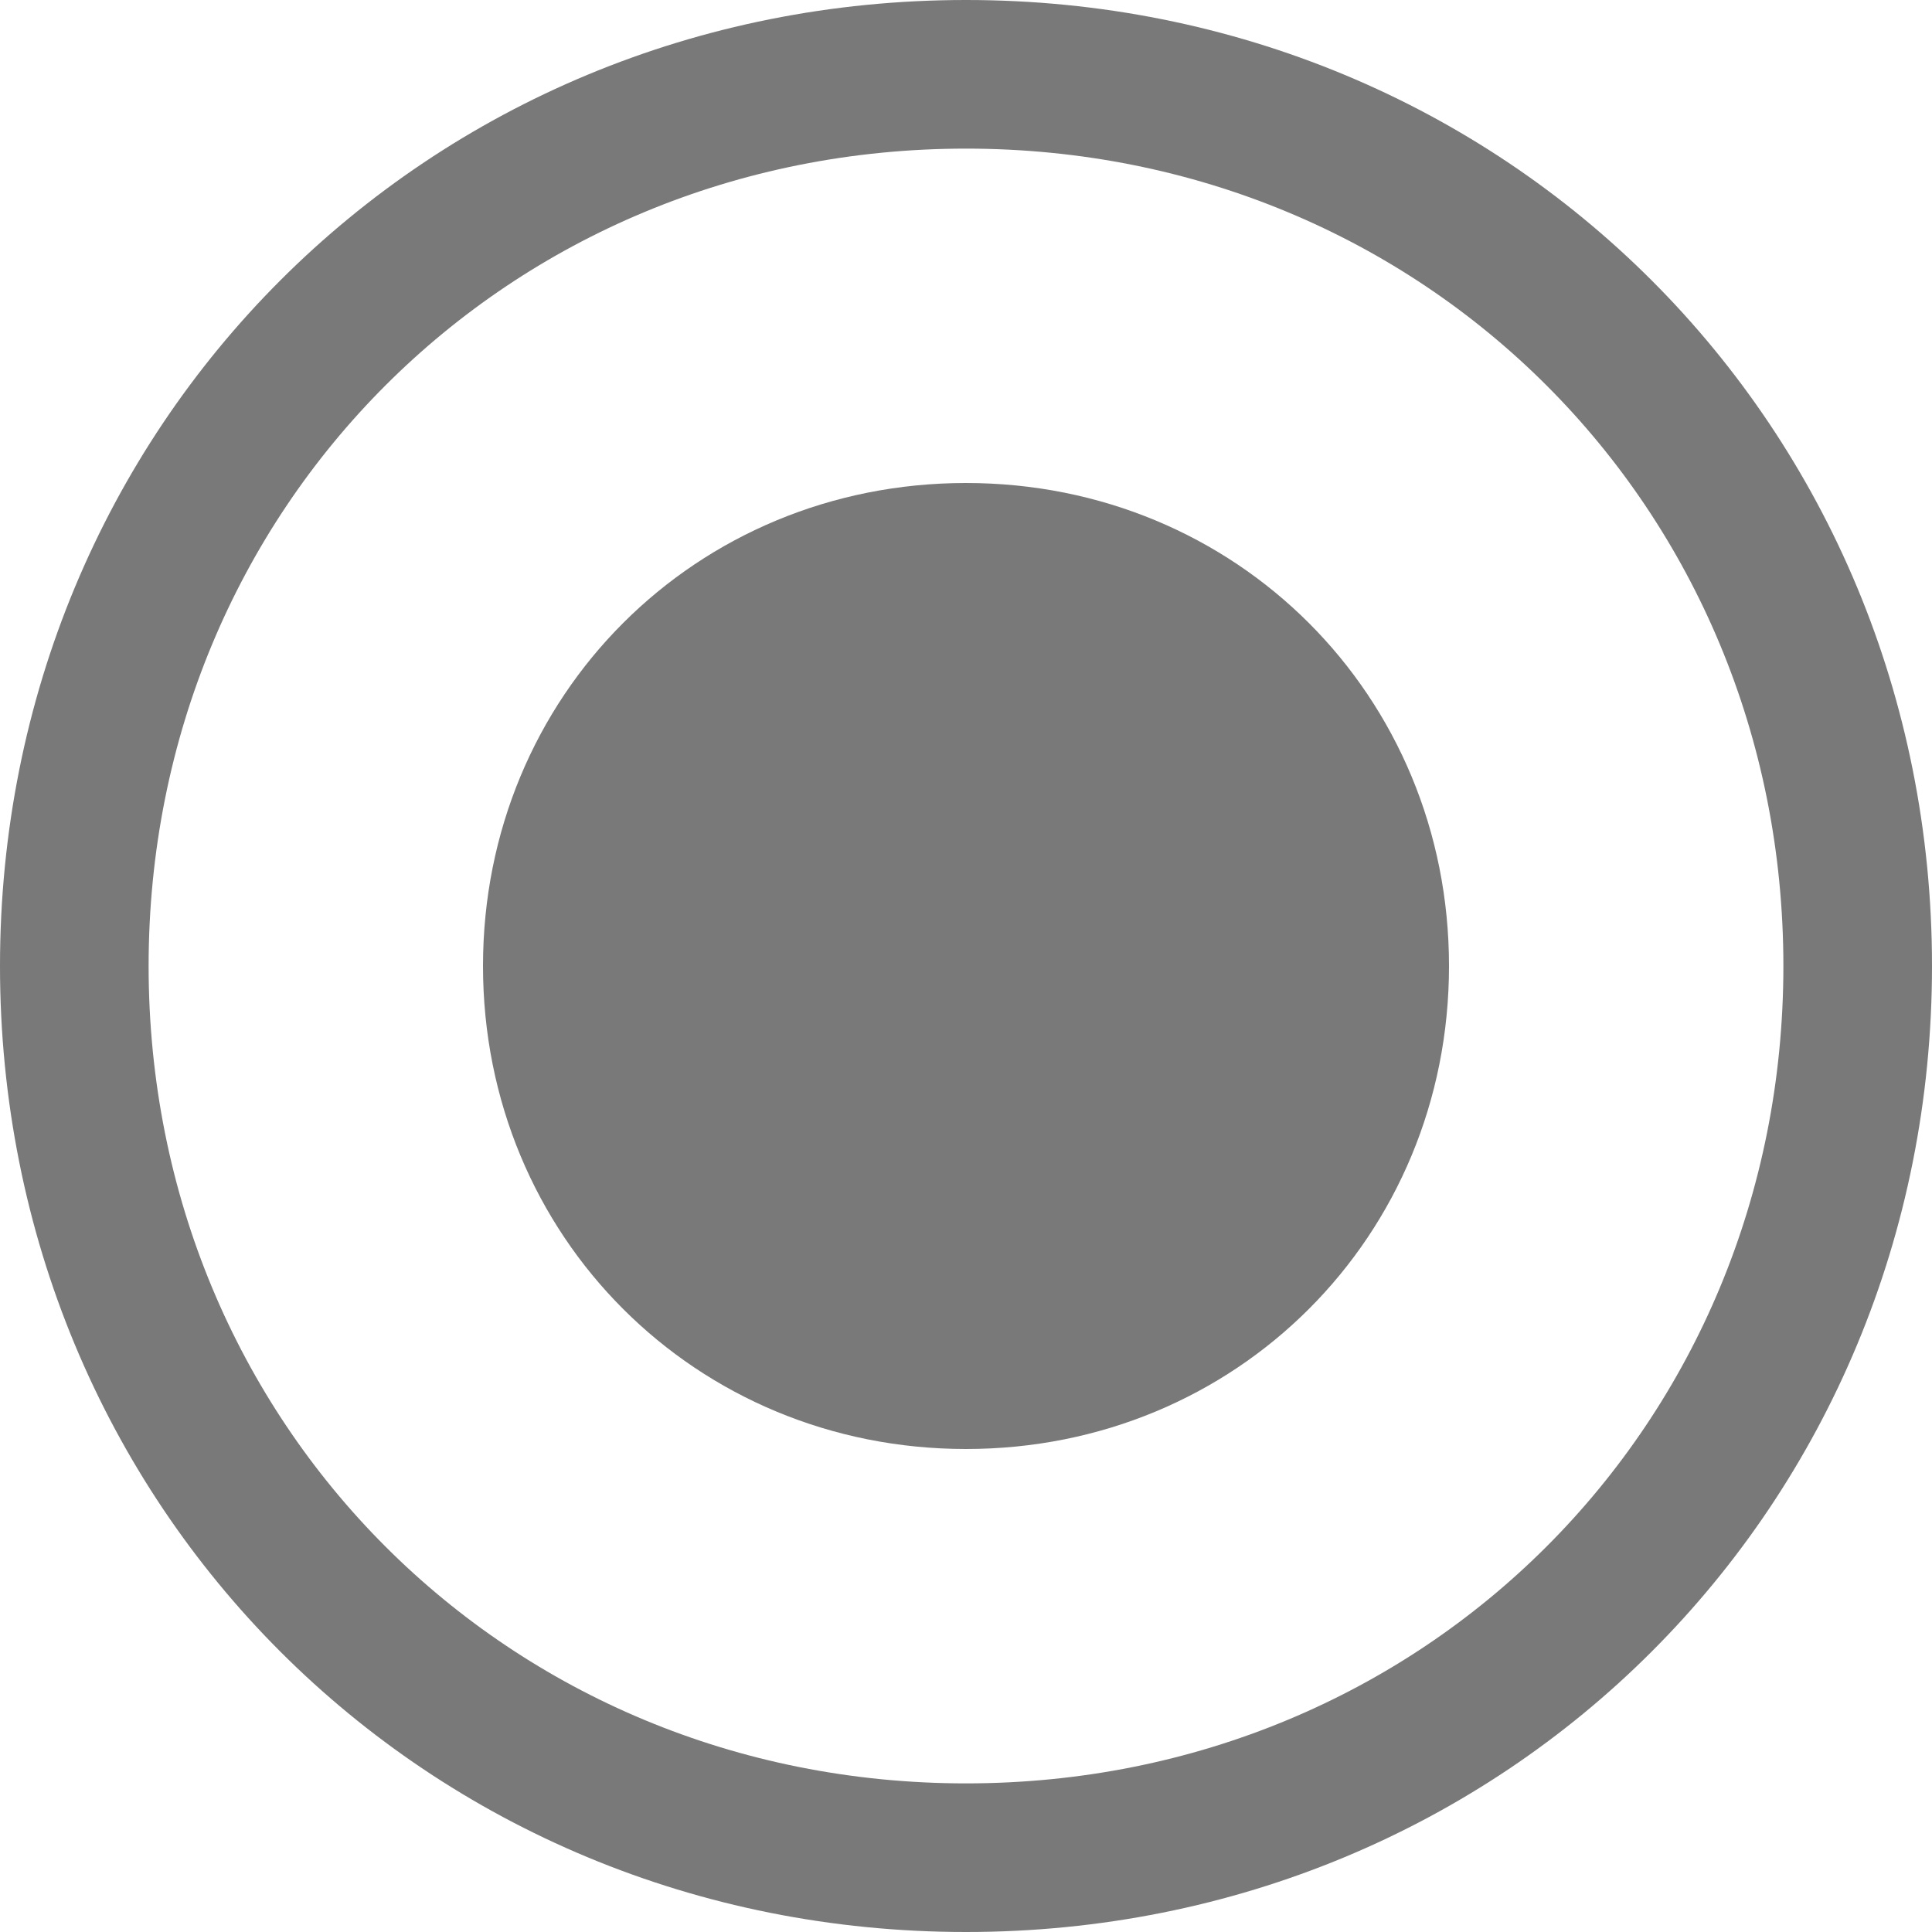
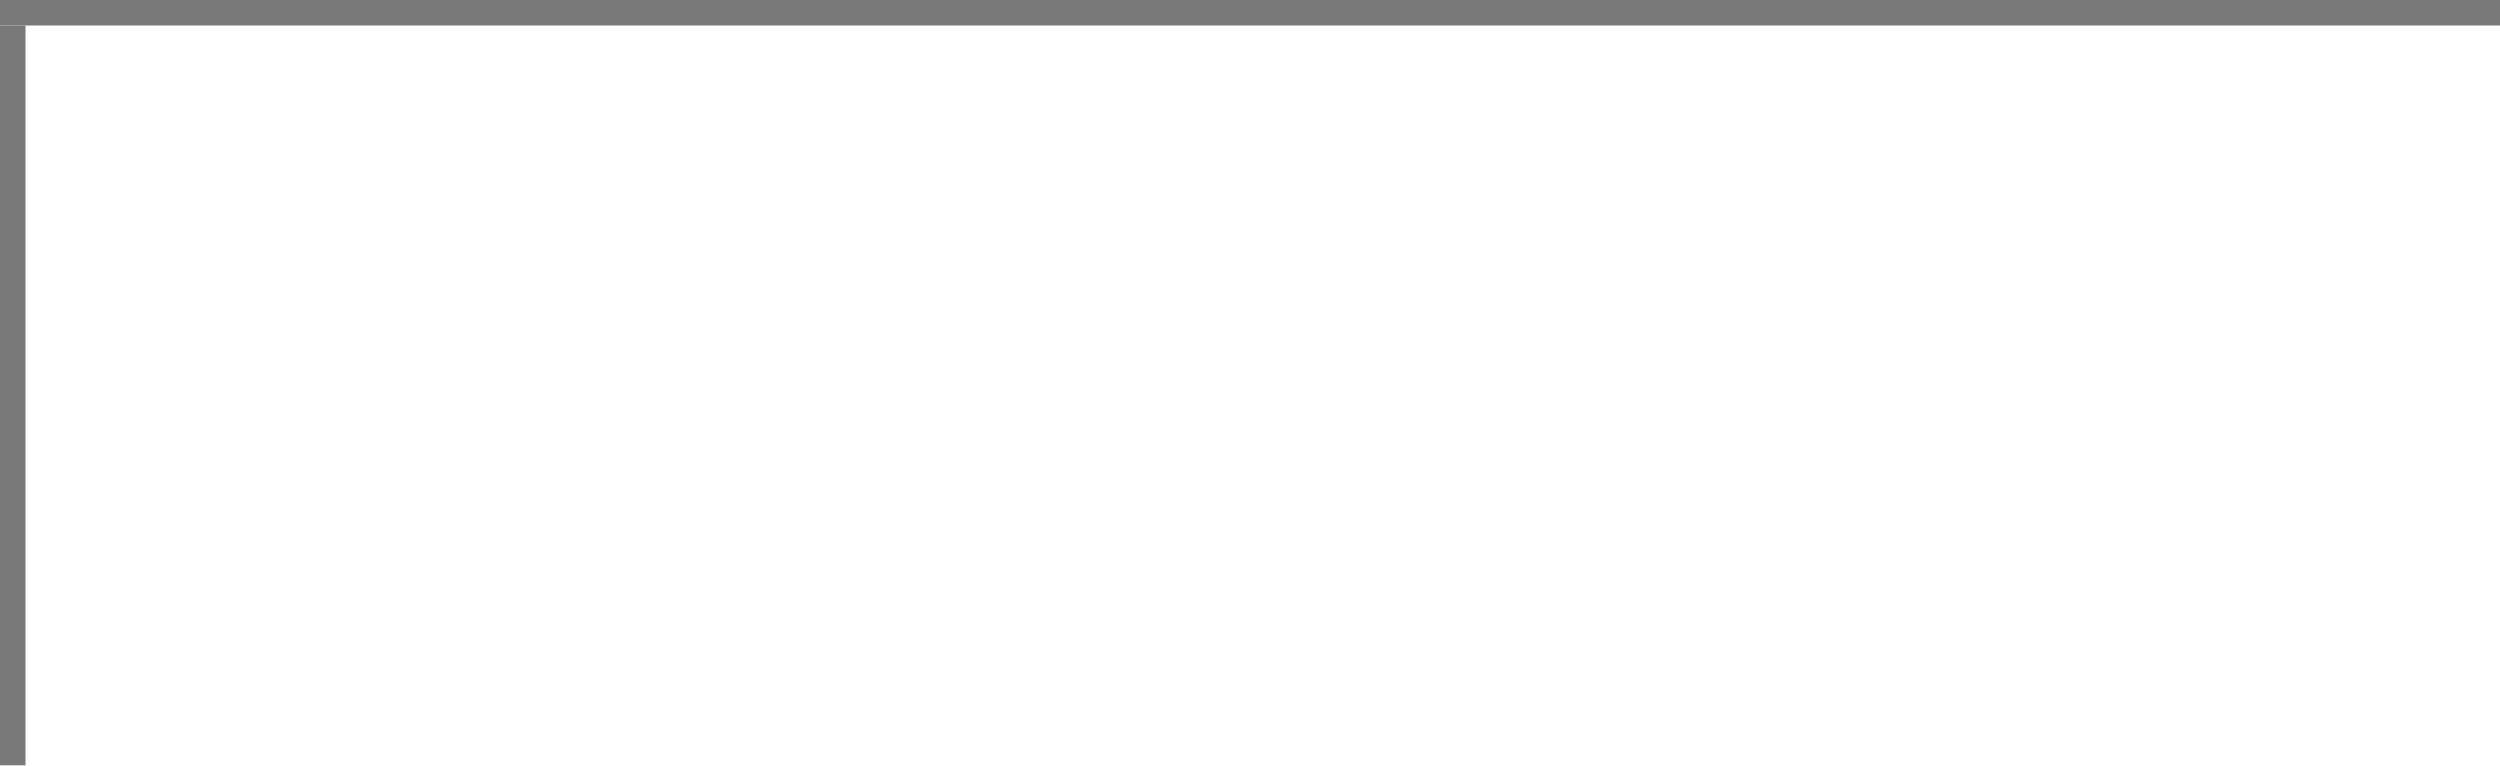
- <svg xmlns="http://www.w3.org/2000/svg" version="1.1" width="13px" height="13px">
-   <defs>
-     <pattern id="BGPattern" patternUnits="userSpaceOnUse" alignment="0 0" imageRepeat="None" />
-   </defs>
-   <g transform="matrix(1 0 0 1 -3152 -195 )">
-     <path d="M 6.5 0  C 10.14 0  13 2.86  13 6.5  C 13 10.14  10.14 13  6.5 13  C 2.86 13  0 10.14  0 6.5  C 0 2.86  2.86 0  6.5 0  Z " fill-rule="nonzero" fill="rgba(255, 255, 255, 1)" stroke="none" transform="matrix(1 0 0 1 3152 195 )" class="fill" />
-     <path d="M 6.5 0.5  C 9.86 0.5  12.5 3.14  12.5 6.5  C 12.5 9.86  9.86 12.5  6.5 12.5  C 3.14 12.5  0.5 9.86  0.5 6.5  C 0.5 3.14  3.14 0.5  6.5 0.5  Z " stroke-width="1" stroke-dasharray="0" stroke="rgba(121, 121, 121, 1)" fill="none" transform="matrix(1 0 0 1 3152 195 )" class="stroke" stroke-dashoffset="0.5" />
-     <path d="M 6.5 9.75  C 4.68 9.75  3.25 8.32  3.25 6.5  C 3.25 4.68  4.68 3.25  6.5 3.25  C 8.32 3.25  9.75 4.68  9.75 6.5  C 9.75 8.32  8.32 9.75  6.5 9.75  " fill-rule="nonzero" fill="rgba(121, 121, 121, 1)" stroke="none" transform="matrix(1 0 0 1 3152 195 )" class="stroke btn_check" />
-   </g>
+ <svg xmlns="http://www.w3.org/2000/svg" version="1.1" width="98px" height="30px" viewBox="0 30 98 30">
+   <path d="M 1 1  L 98 1  L 98 30  L 1 30  L 1 1  Z " fill-rule="nonzero" fill="rgba(255, 255, 255, 1)" stroke="none" transform="matrix(1 0 0 1 0 30 )" class="fill" />
+   <path d="M 0.5 1  L 0.5 30  " stroke-width="1" stroke-dasharray="0" stroke="rgba(121, 121, 121, 1)" fill="none" transform="matrix(1 0 0 1 0 30 )" class="stroke" />
+   <path d="M 0 0.5  L 98 0.5  " stroke-width="1" stroke-dasharray="0" stroke="rgba(121, 121, 121, 1)" fill="none" transform="matrix(1 0 0 1 0 30 )" class="stroke" />
</svg>
